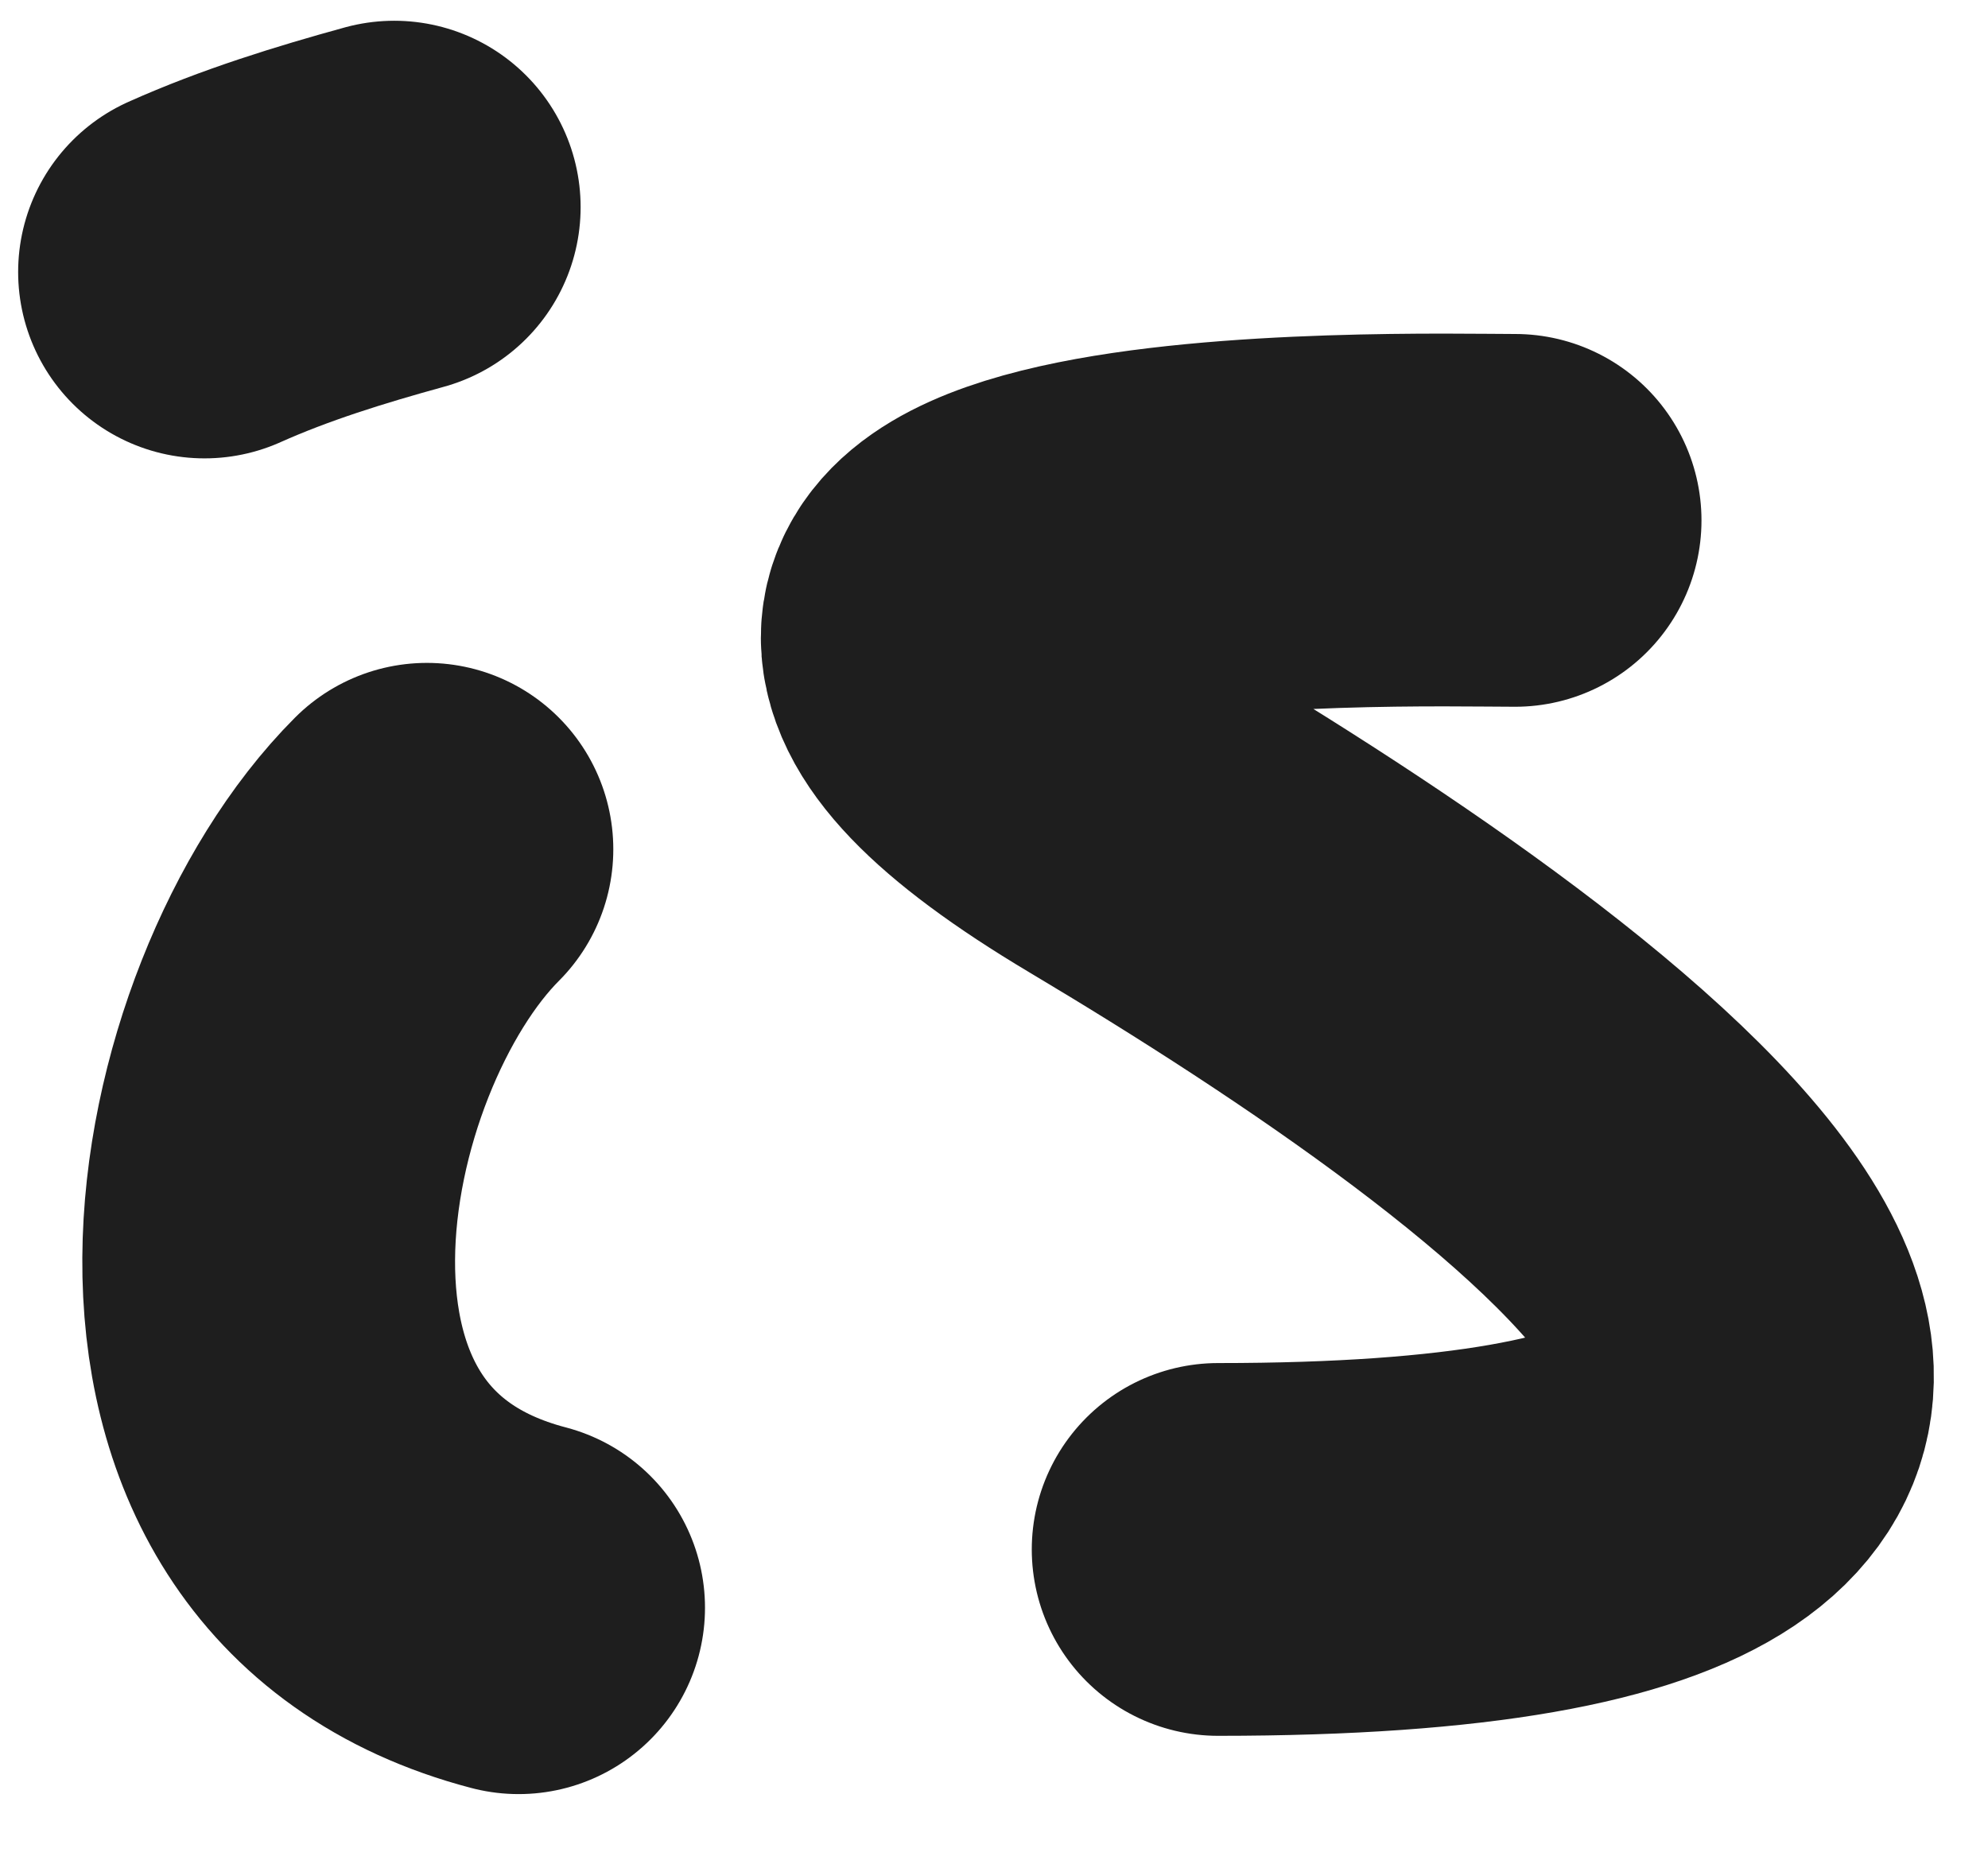
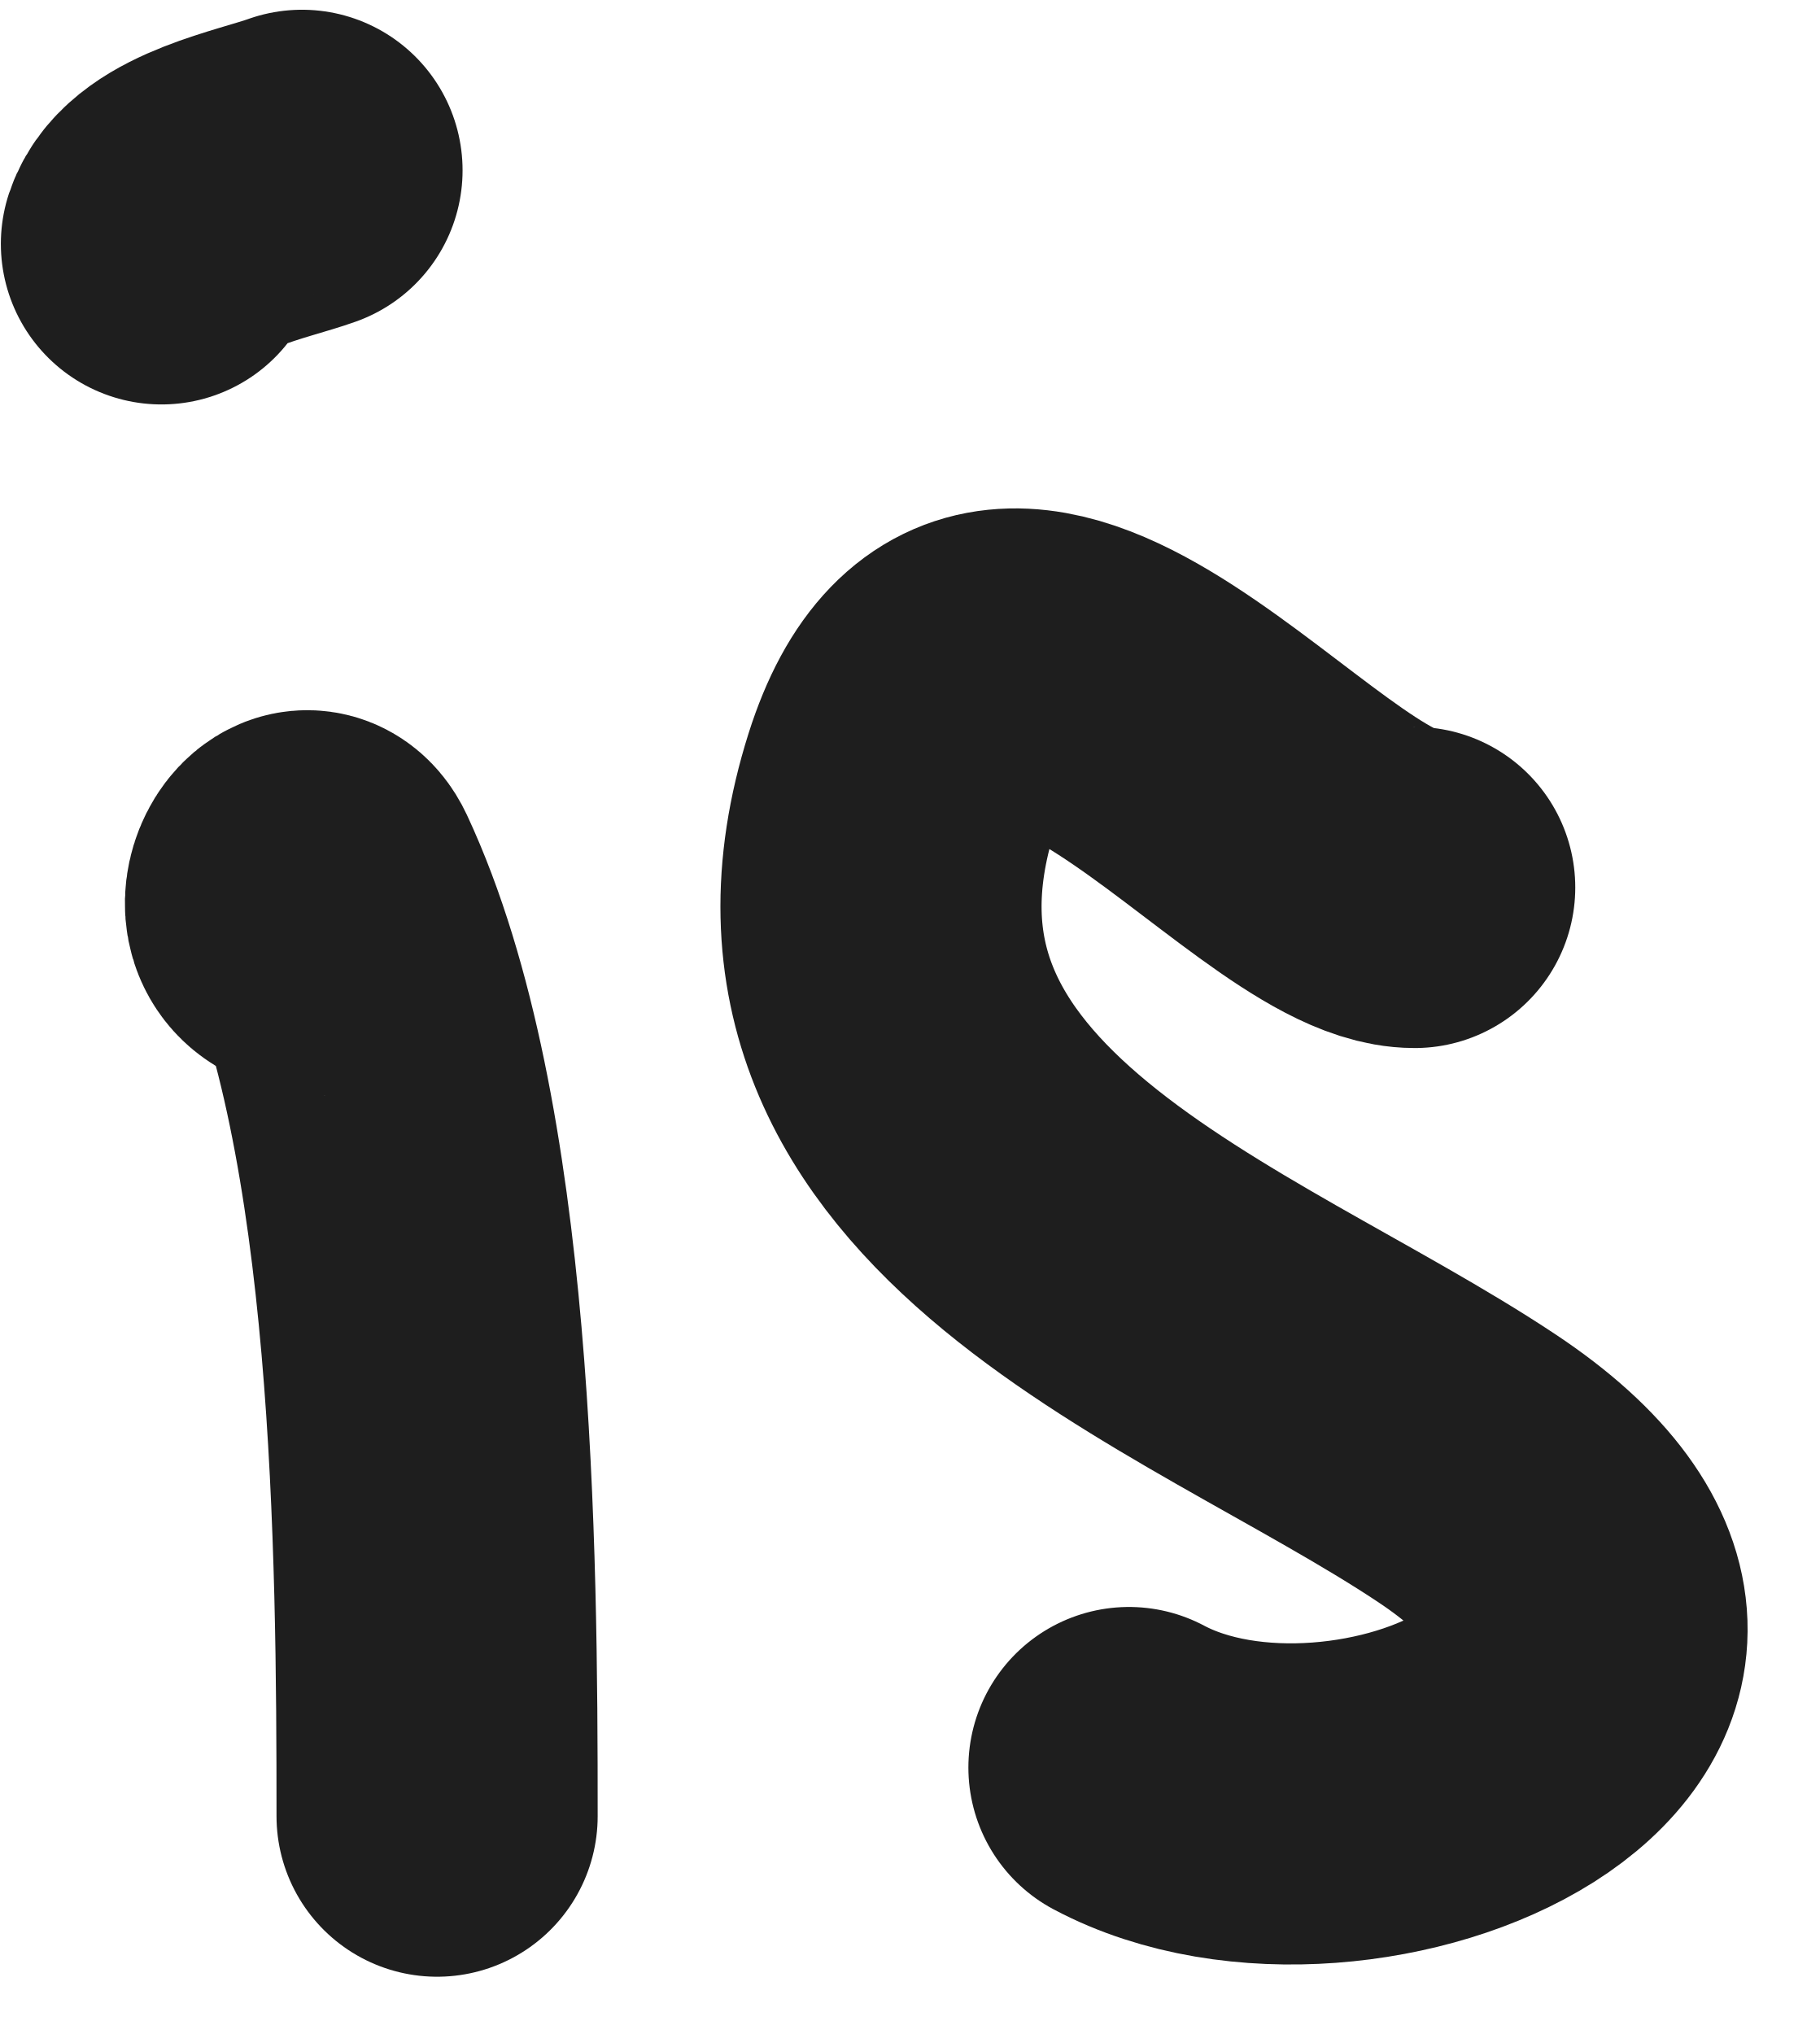
- <svg xmlns="http://www.w3.org/2000/svg" width="16" height="15" viewBox="0 0 16 15" fill="none">
-   <path d="M3.436 6.835C2.014 8.259 1.216 12.165 4.174 12.939" stroke="#1E1E1E" stroke-width="3" stroke-linecap="round" stroke-linejoin="round" />
-   <path d="M3.173 1.667C2.657 1.809 2.135 1.97 1.646 2.189" stroke="#1E1E1E" stroke-width="3" stroke-linecap="round" stroke-linejoin="round" />
-   <path d="M12.194 4.188C11.301 4.188 4.801 4.002 9.054 6.538C12.563 8.629 17.927 12.47 9.804 12.47" stroke="#1E1E1E" stroke-width="3" stroke-linecap="round" stroke-linejoin="round" />
+ <svg xmlns="http://www.w3.org/2000/svg" width="17" height="19" viewBox="0 0 17 19" fill="none">
+   <path d="M3.043 8.732C2.338 8.732 2.803 7.821 3.003 8.248C4.055 10.502 4.083 14.486 4.083 16.965" stroke="#1E1E1E" stroke-width="3" stroke-linecap="round" stroke-linejoin="round" />
+   <path d="M2.821 1.591C2.458 1.722 1.643 1.873 1.508 2.278" stroke="#1E1E1E" stroke-width="3" stroke-linecap="round" stroke-linejoin="round" />
+   <path d="M13.215 8.29C12.01 8.29 9.326 4.452 8.423 7.302C7.293 10.869 11.387 12.175 13.702 13.715C16.828 15.793 12.656 17.632 10.546 16.511" stroke="#1E1E1E" stroke-width="3" stroke-linecap="round" stroke-linejoin="round" />
</svg>
